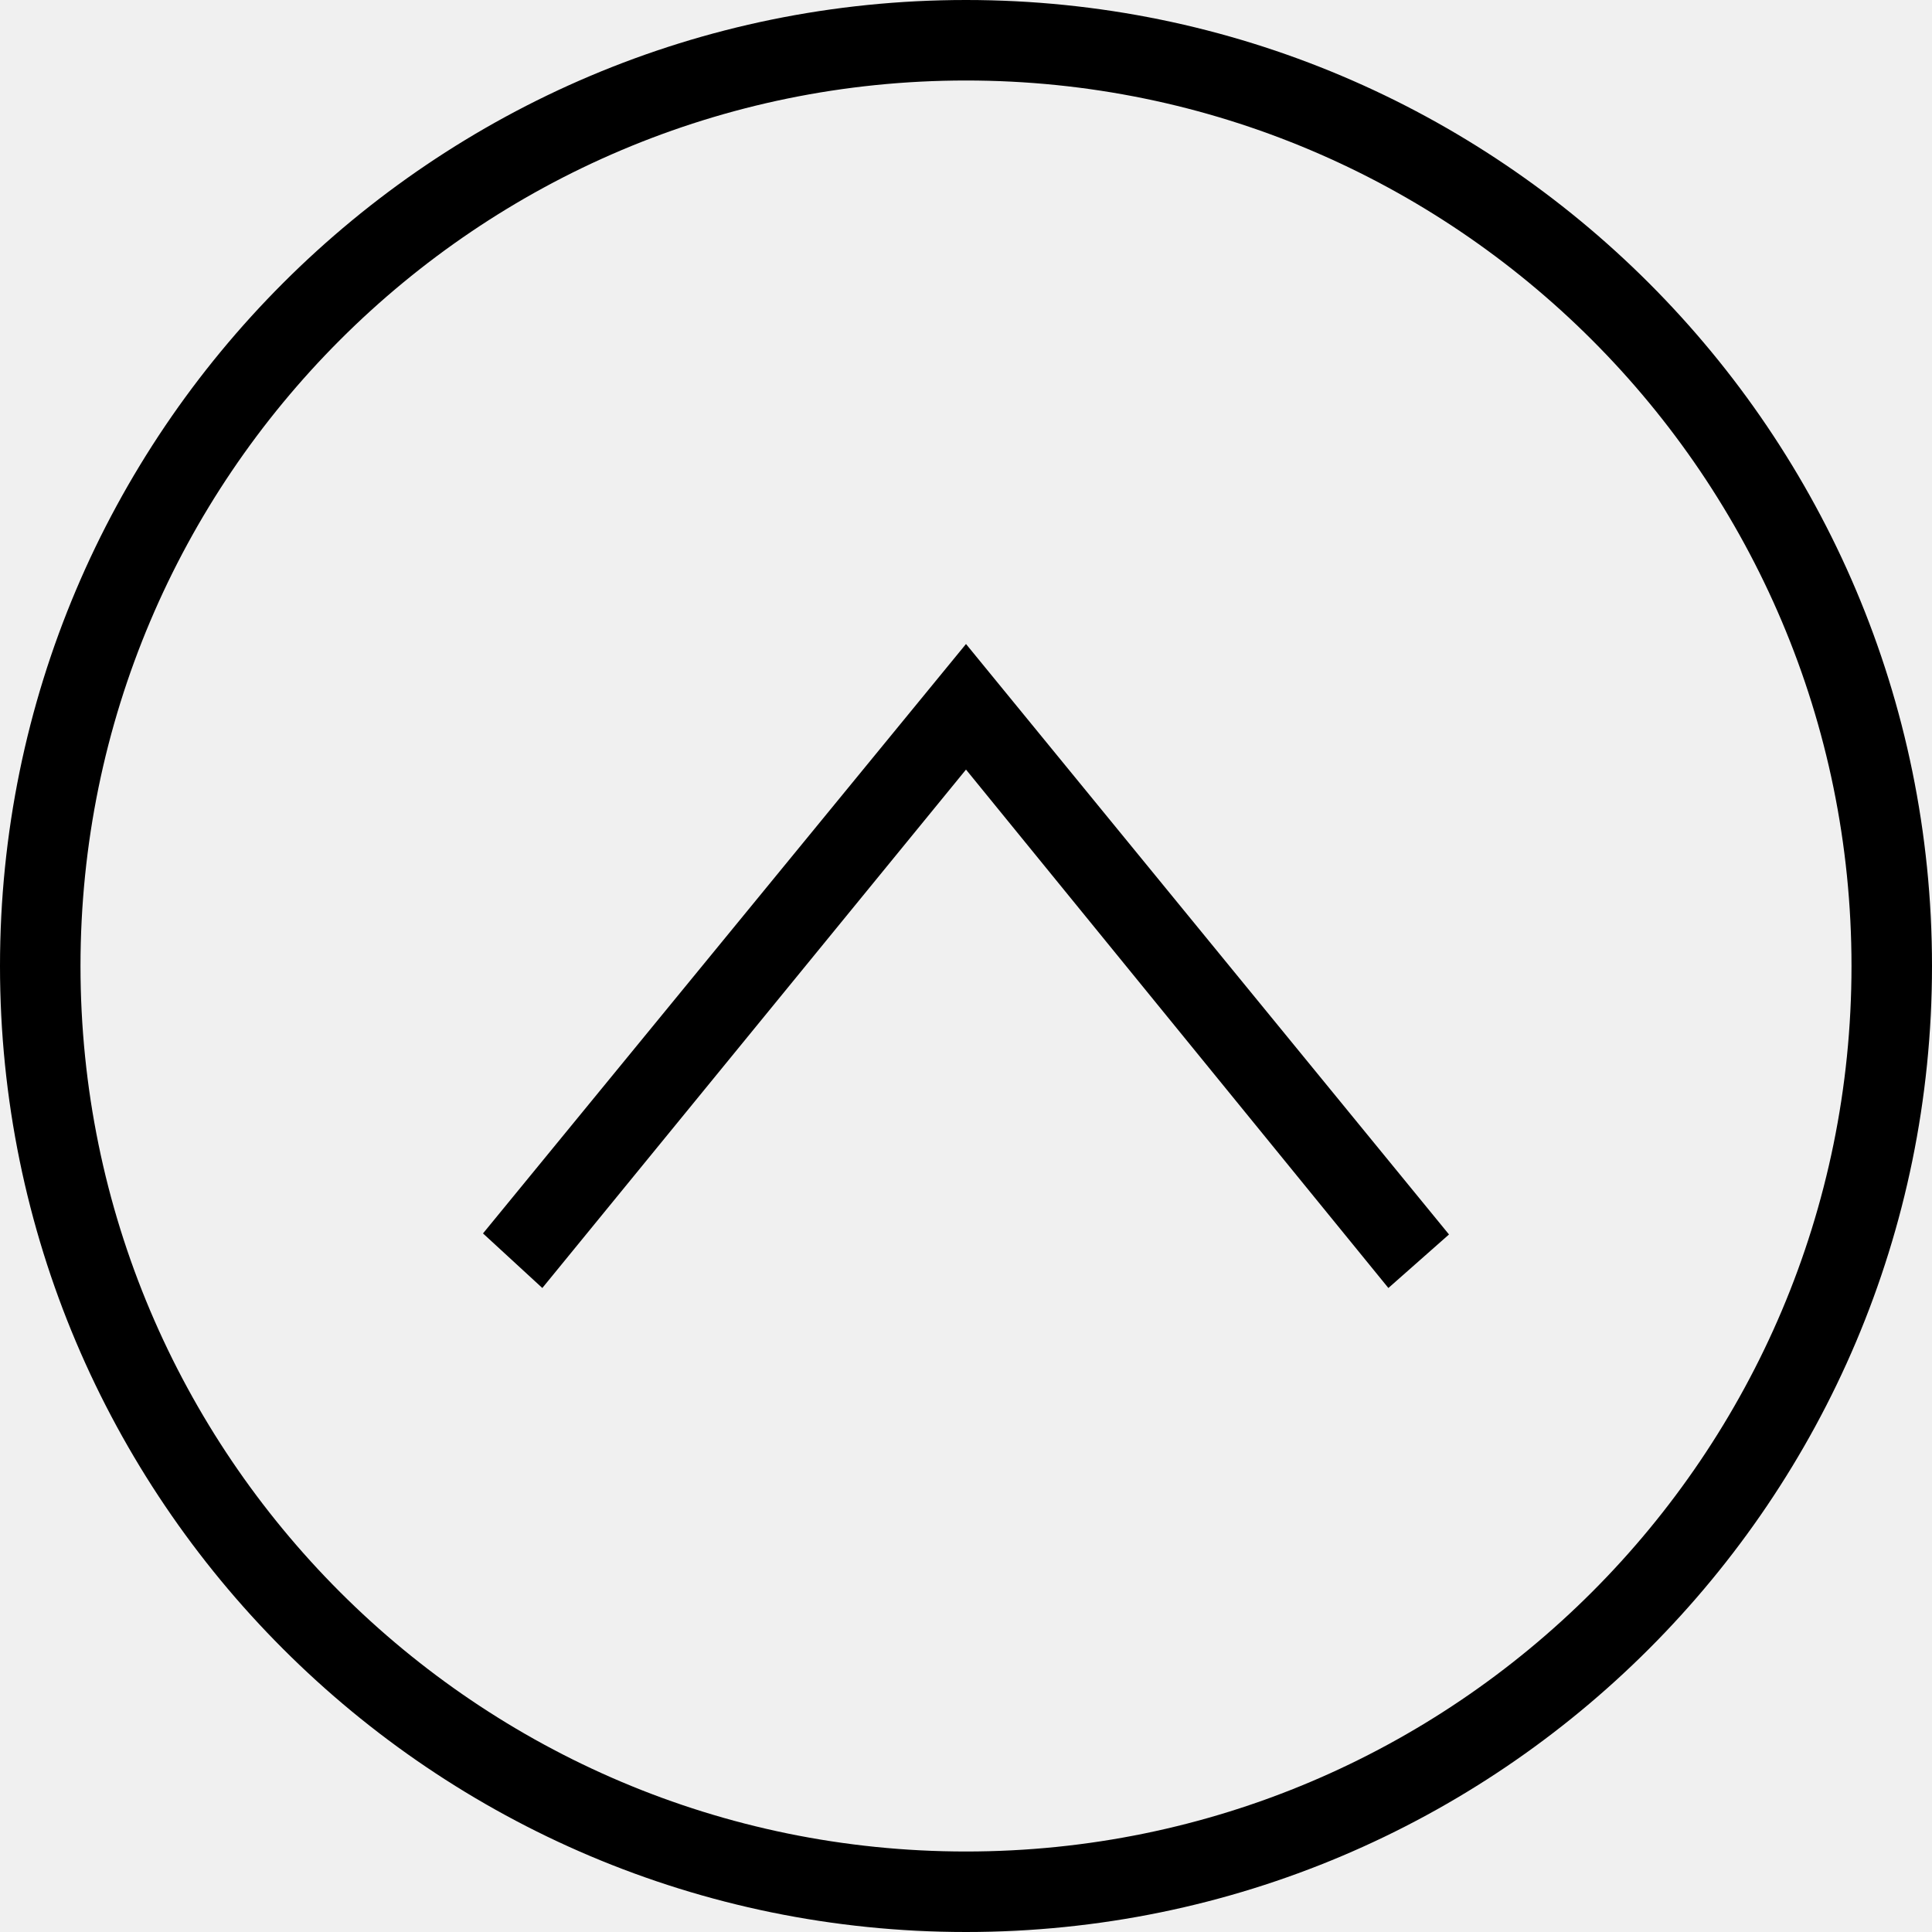
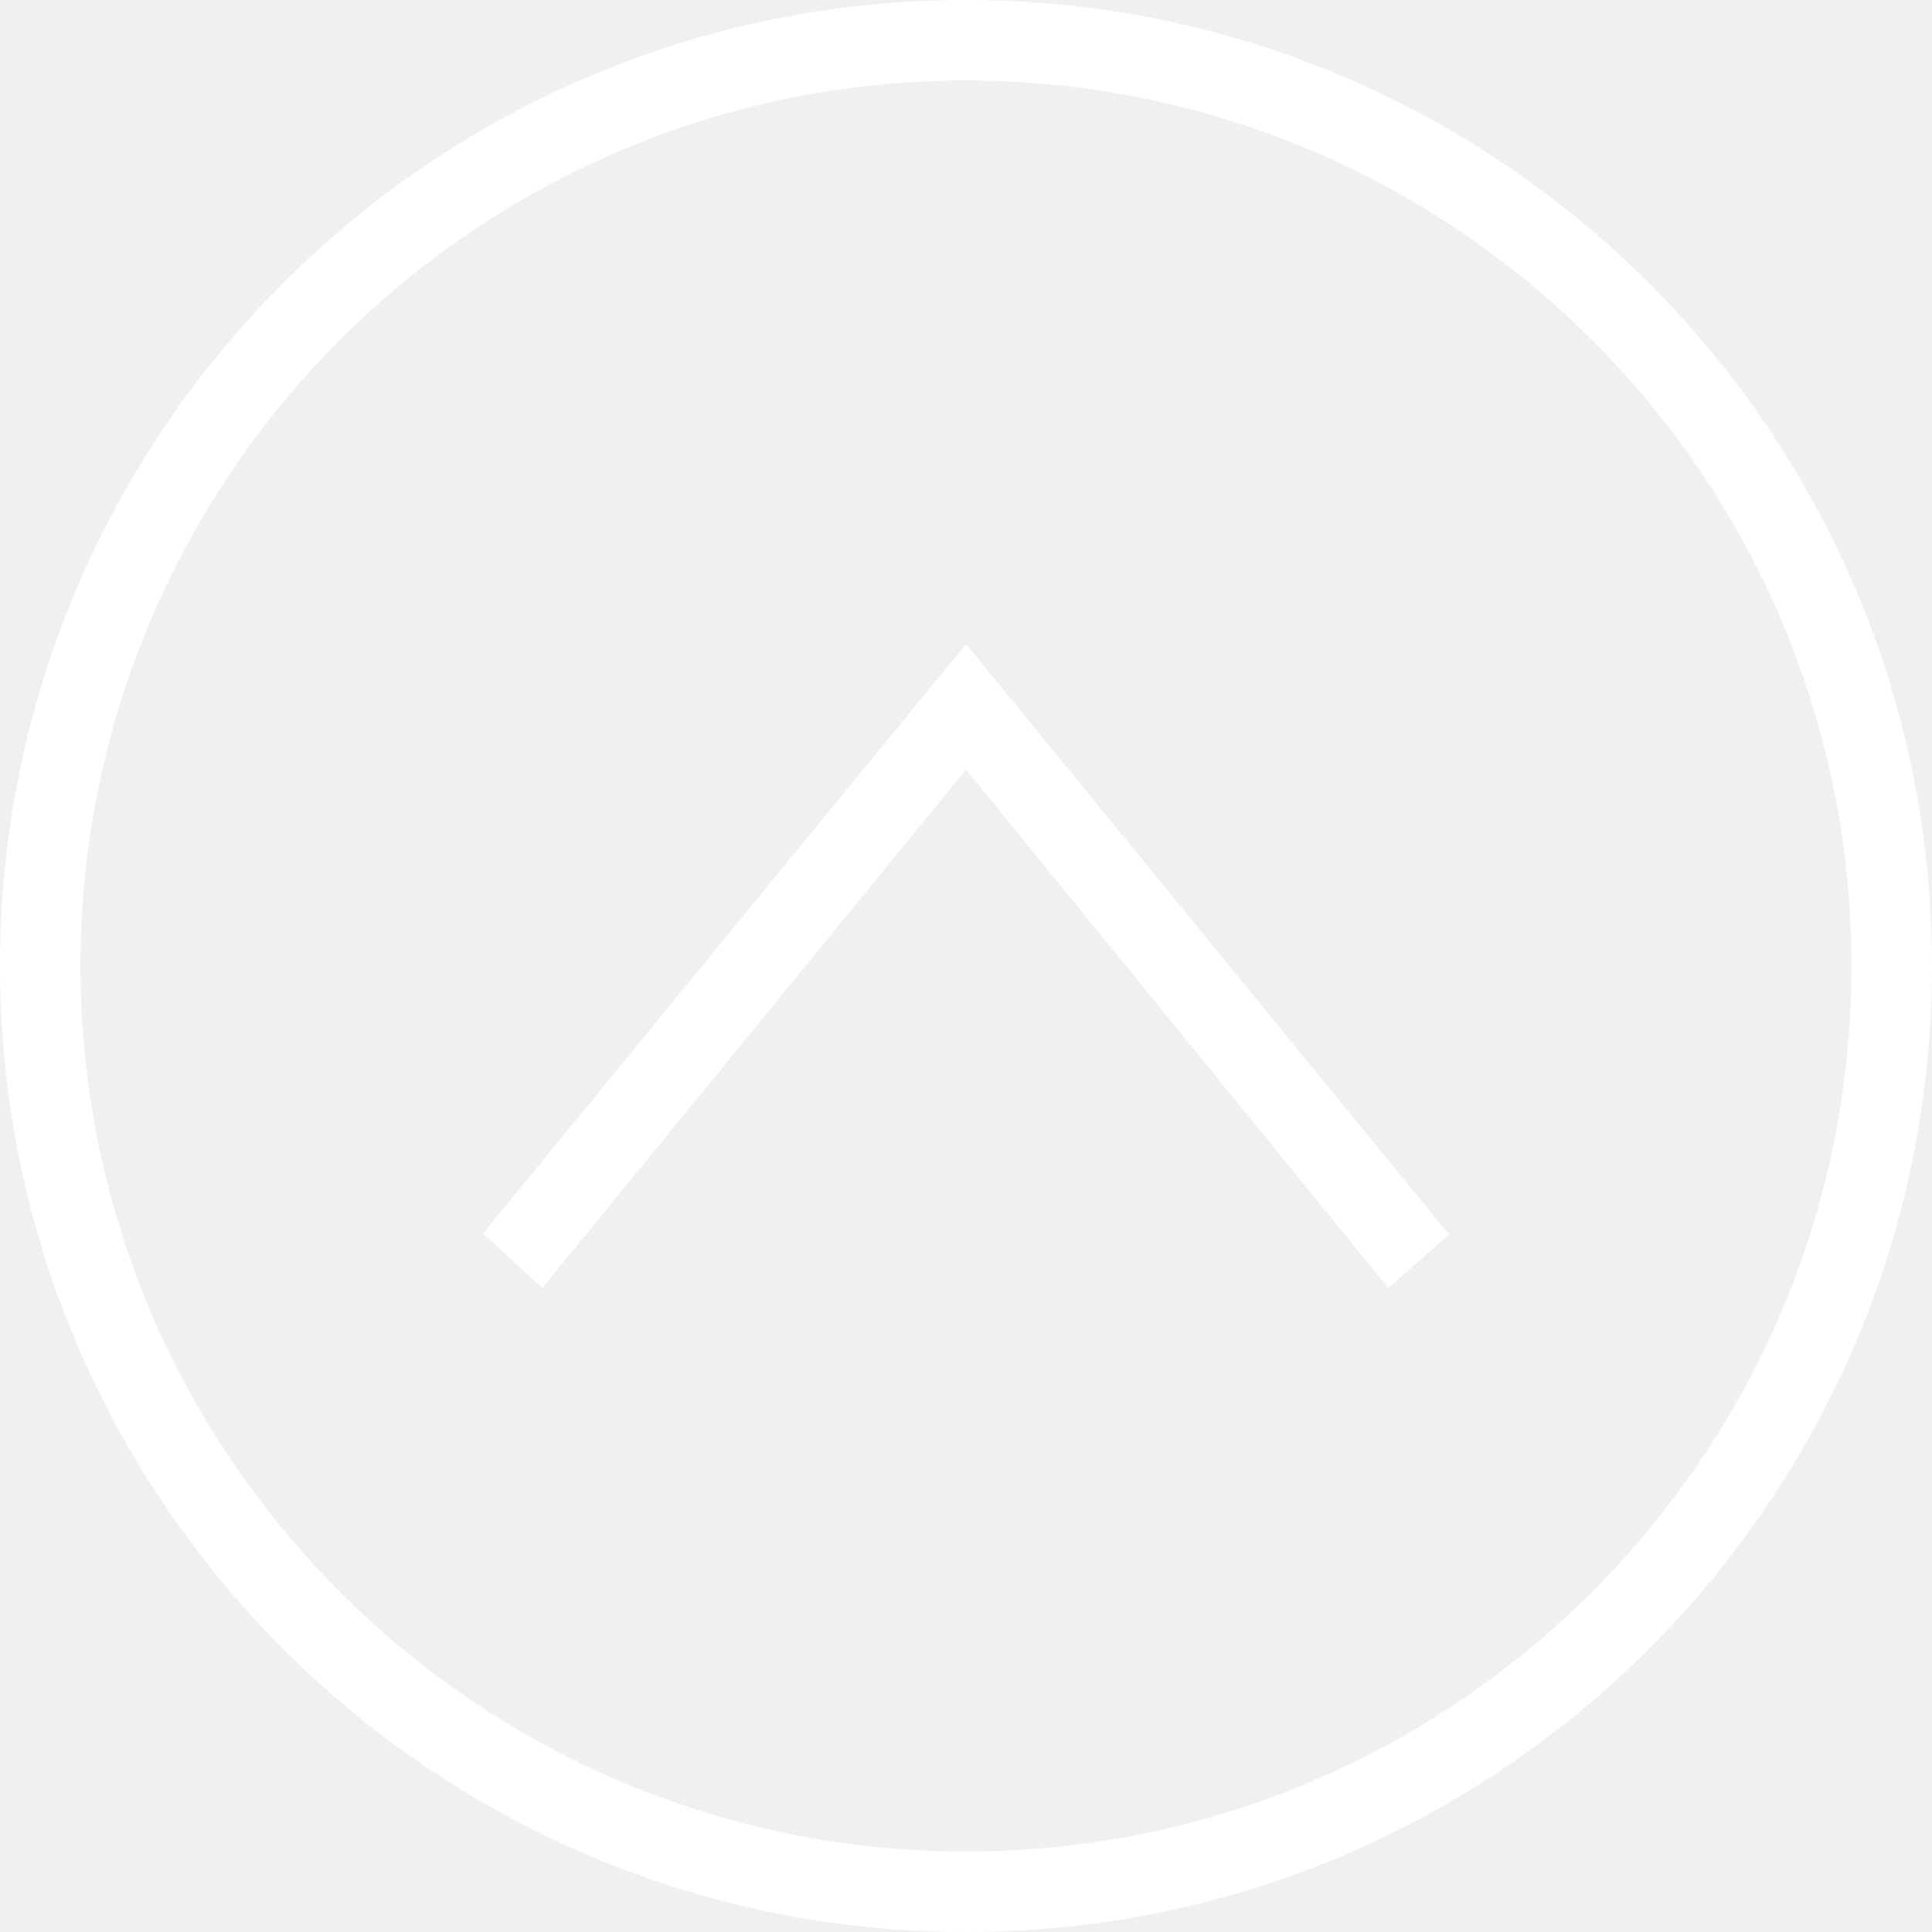
- <svg xmlns="http://www.w3.org/2000/svg" width="24" height="24" fill-rule="evenodd" clip-rule="evenodd">
+ <svg xmlns="http://www.w3.org/2000/svg" width="24" height="24" fill="white" fill-rule="evenodd" clip-rule="evenodd">
  <path d="M12 0c6.623 0 12 5.377 12 12s-5.377 12-12 12-12-5.377-12-12 5.377-12 12-12zm0 1c6.071 0 11 4.929 11 11s-4.929 11-11 11-11-4.929-11-11 4.929-11 11-11zm5.247 15l-5.247-6.44-5.263 6.44-.737-.678 6-7.322 6 7.335-.753.665z" />
</svg>
